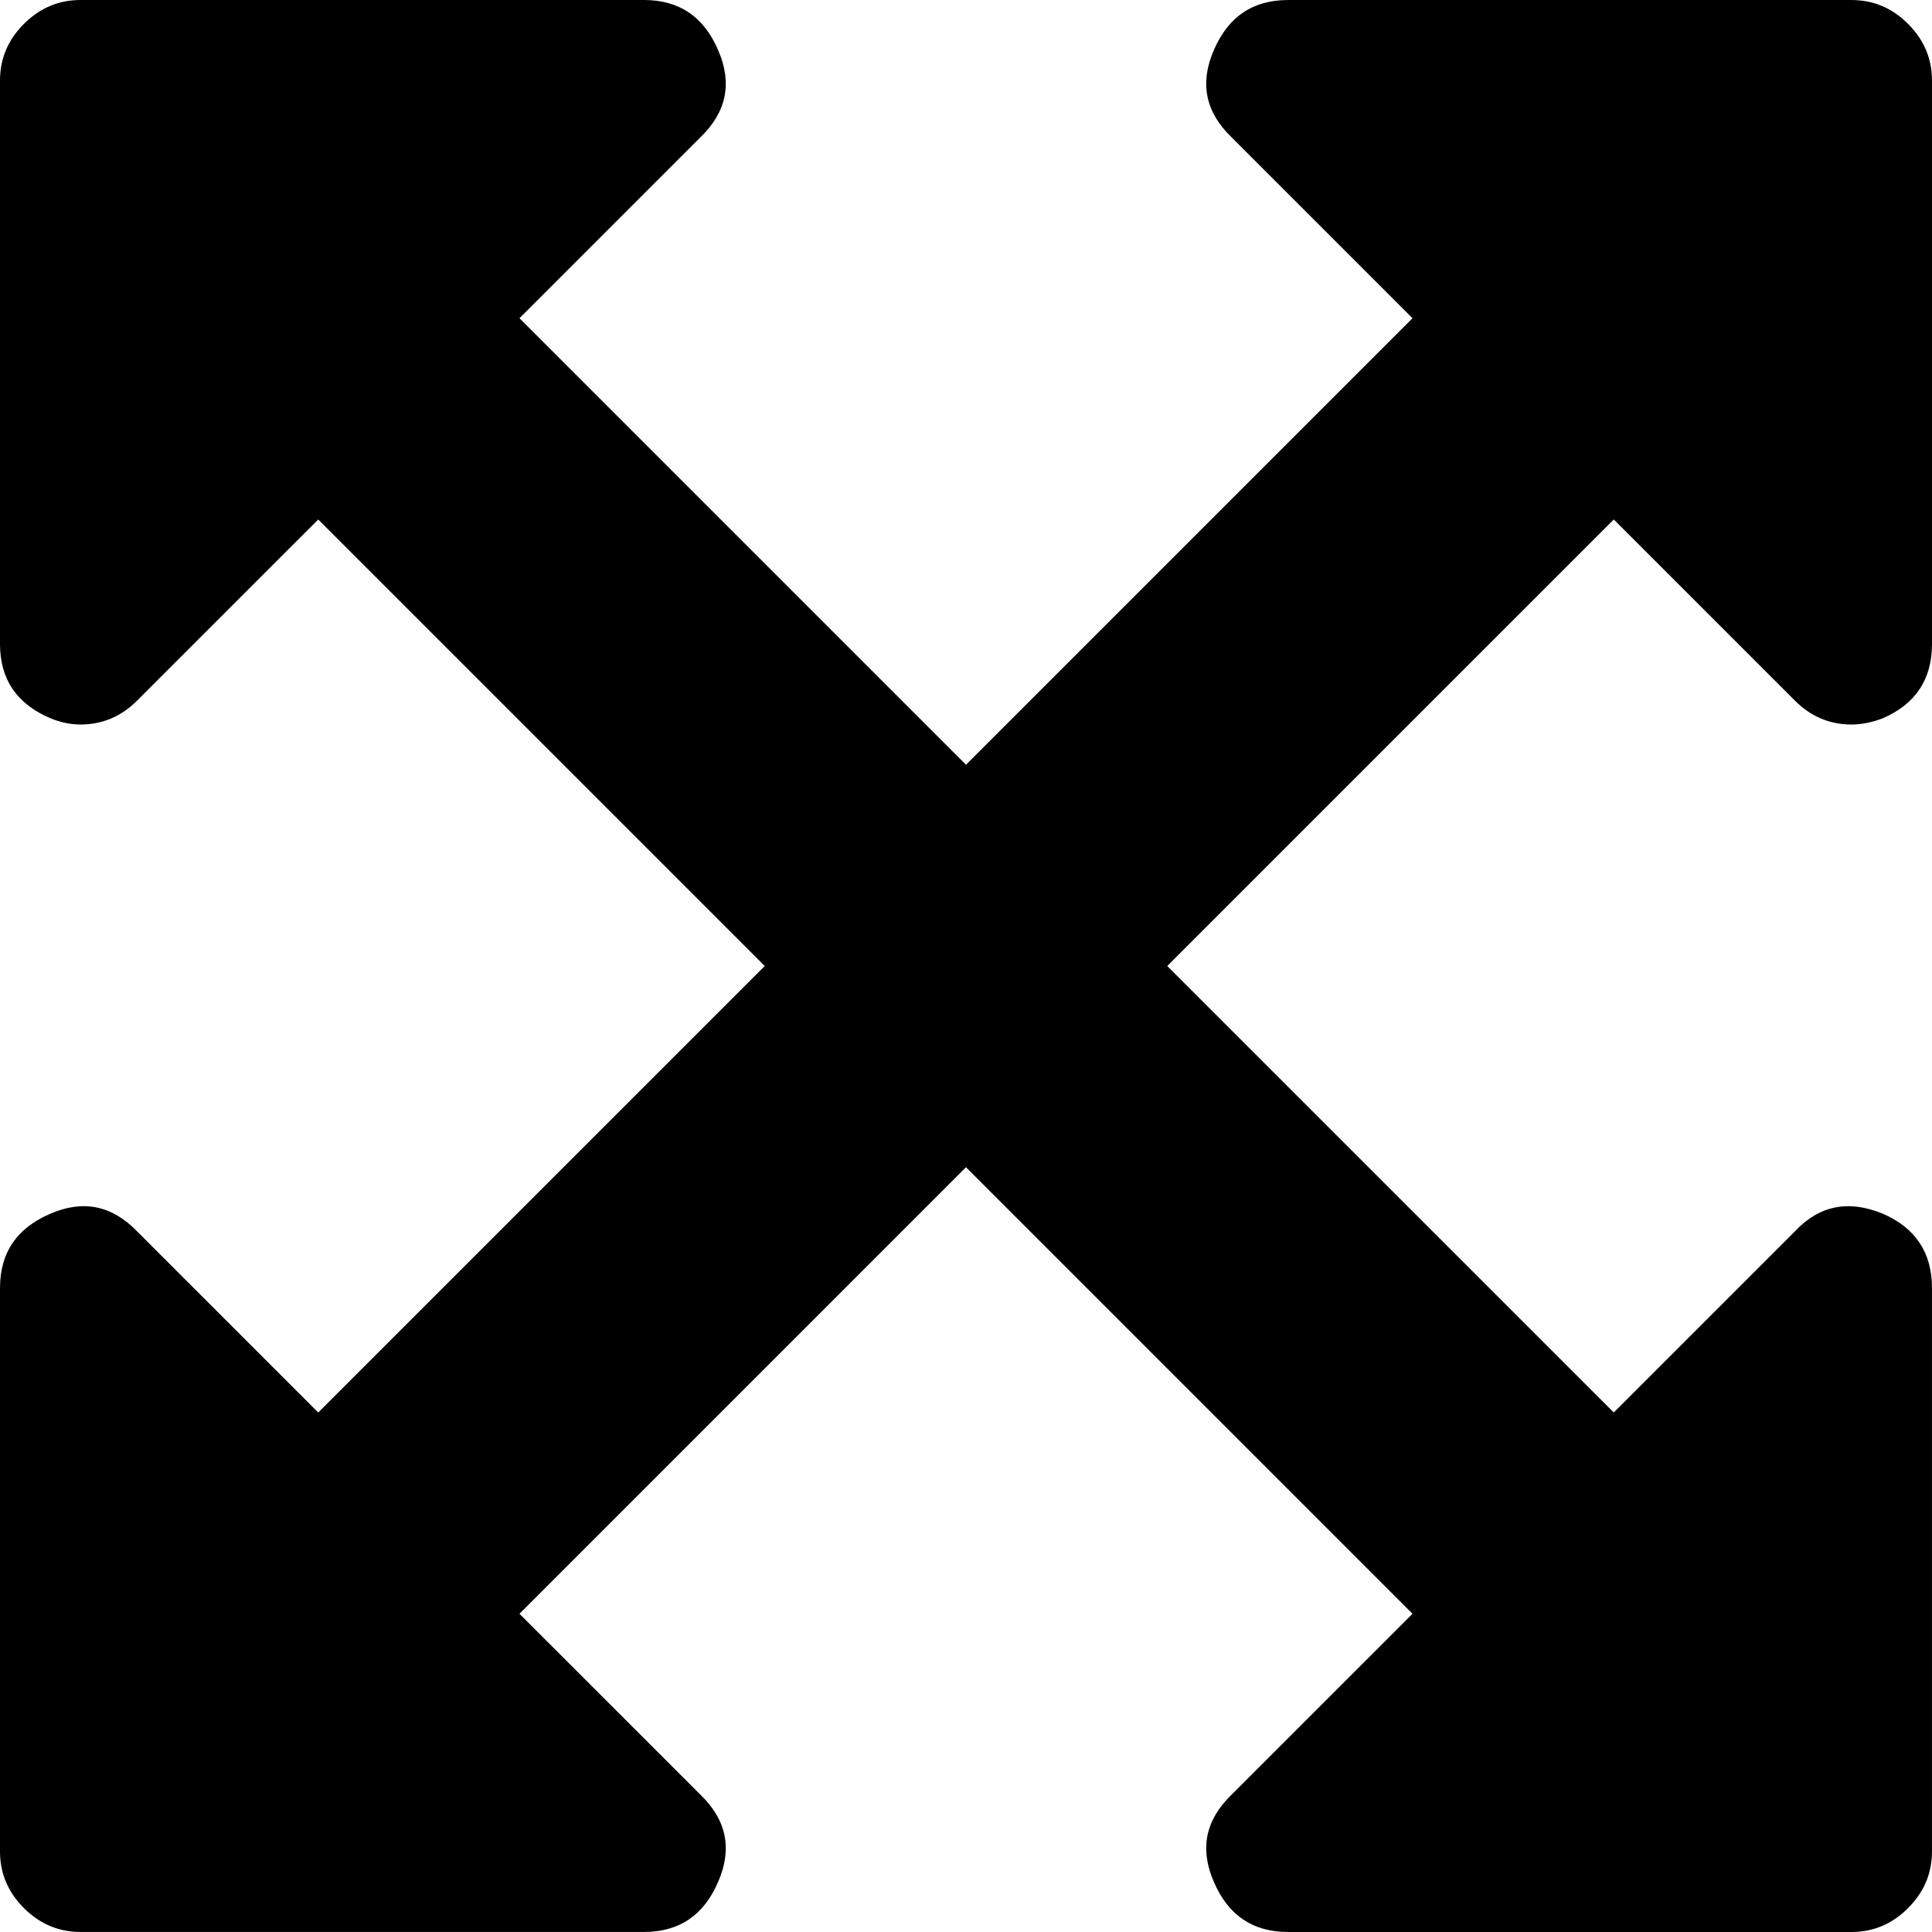
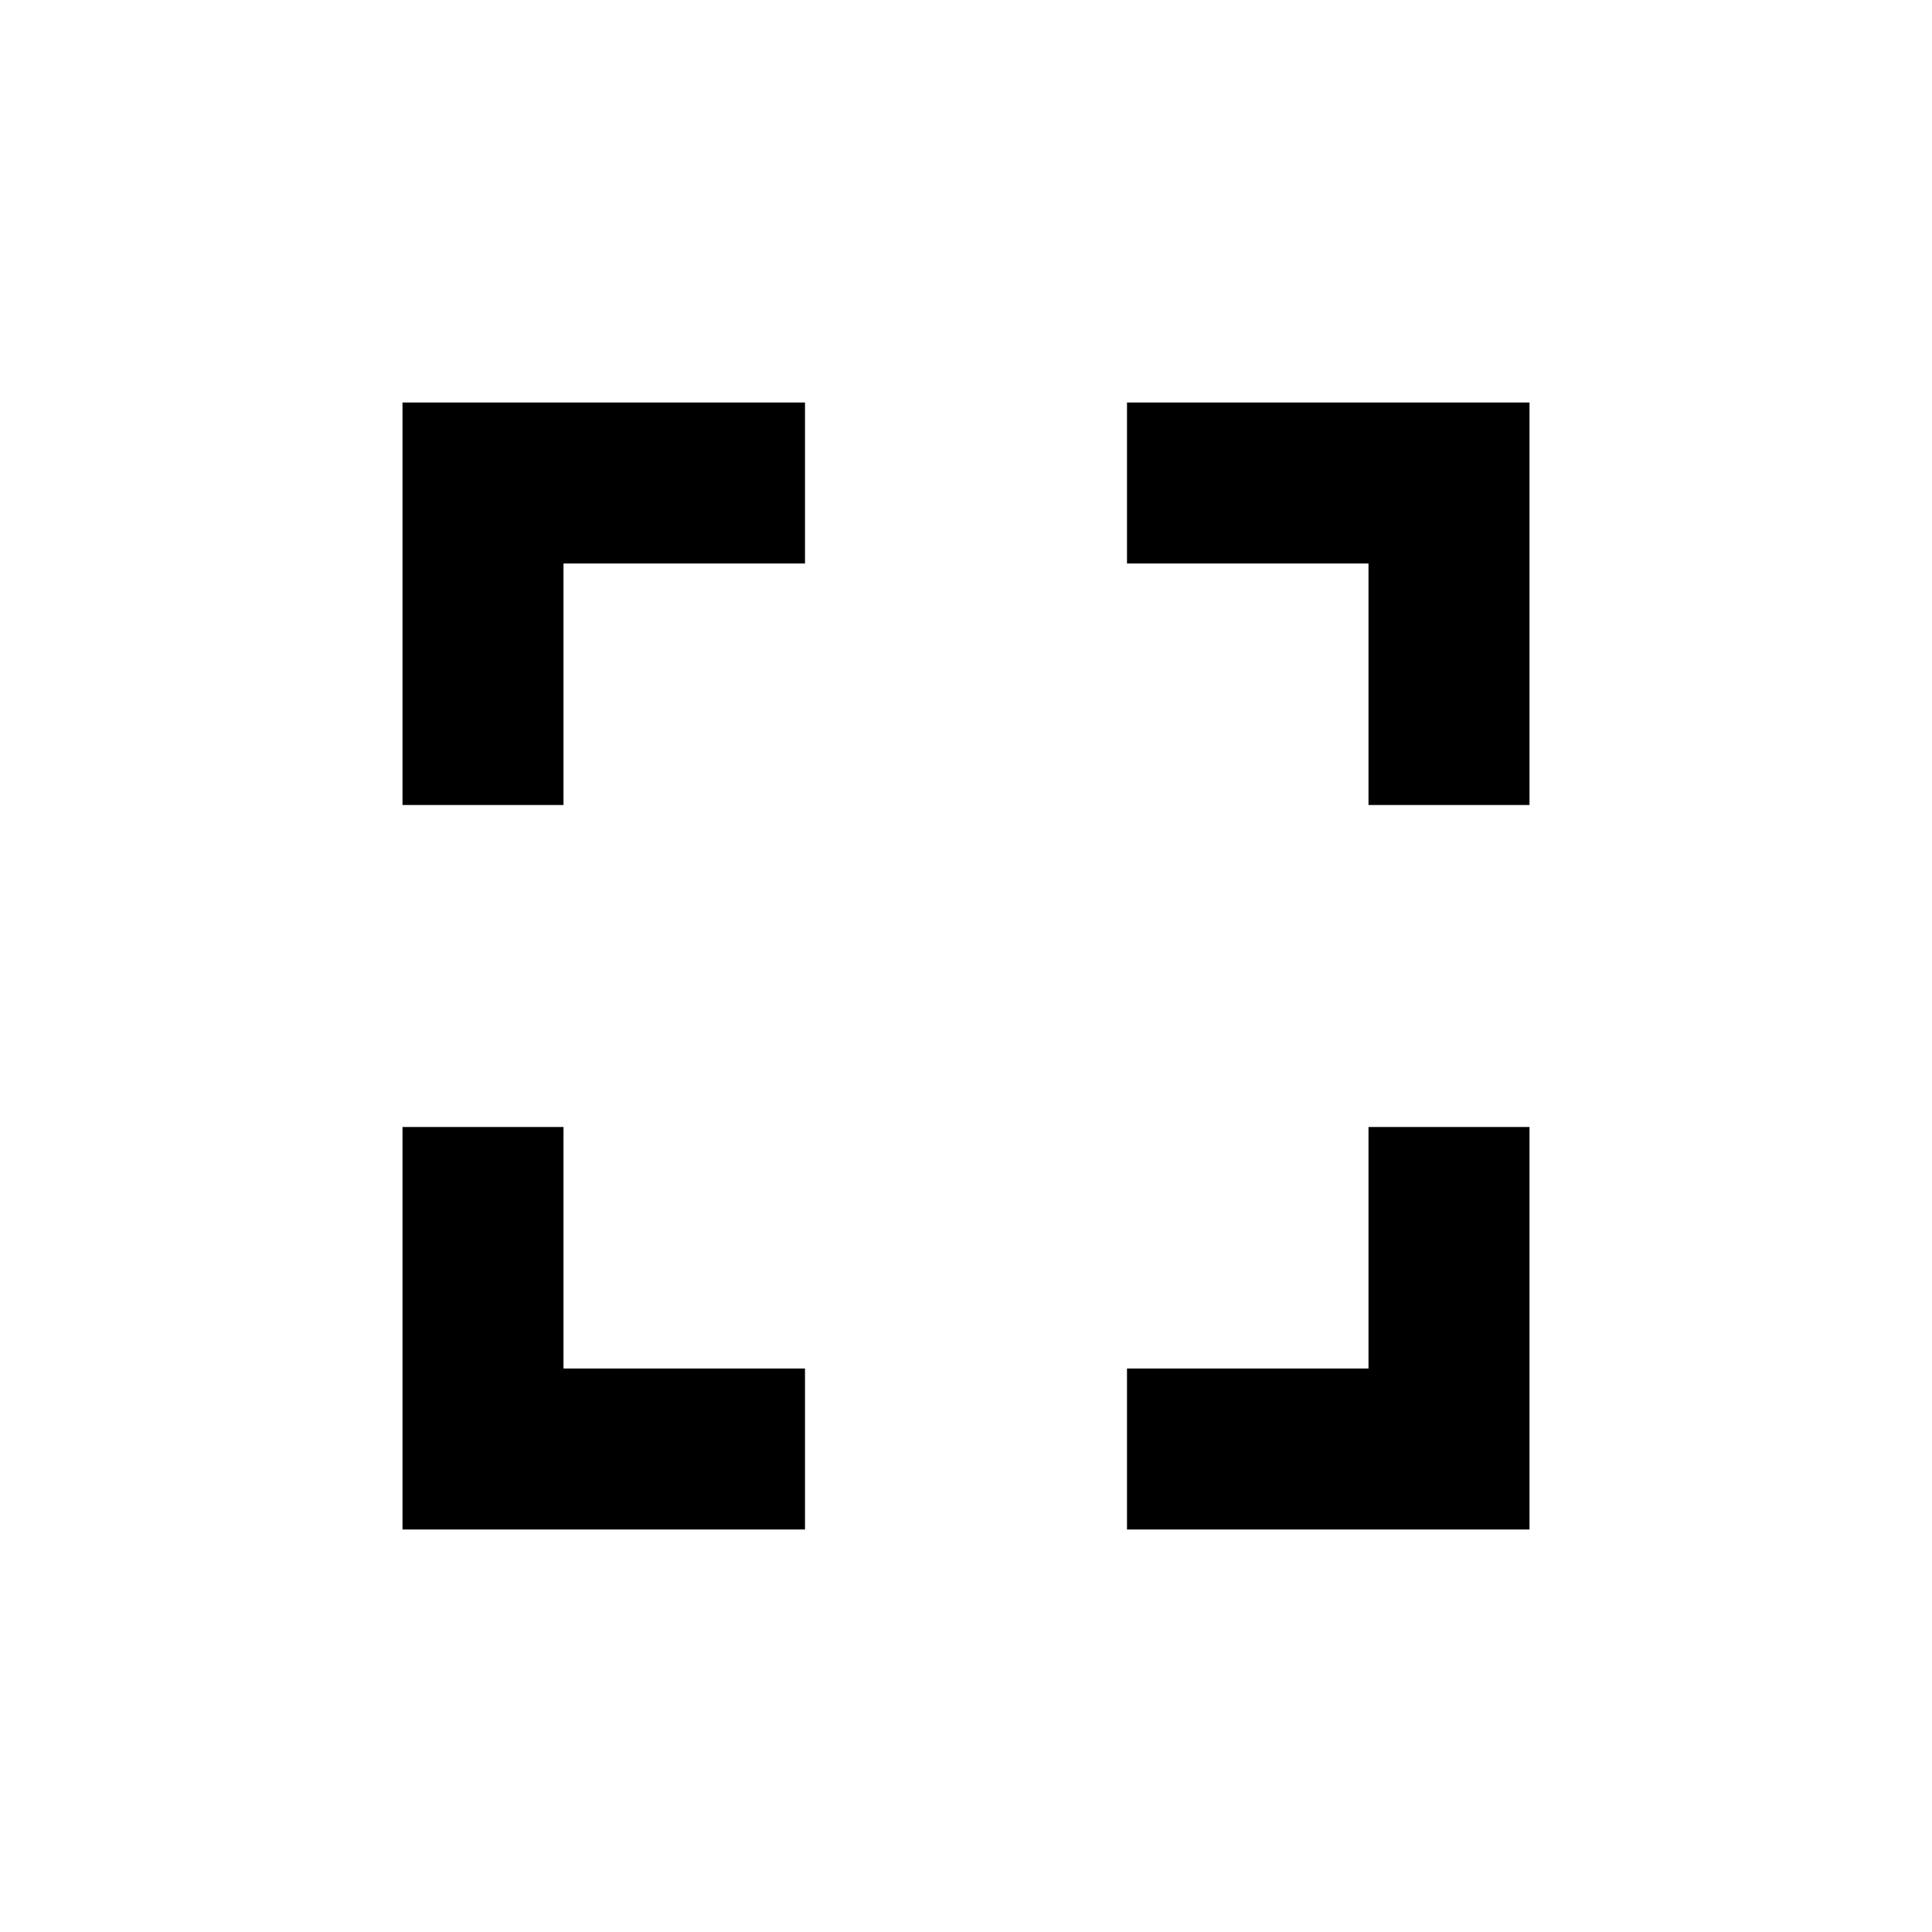
- <svg xmlns="http://www.w3.org/2000/svg" version="1.1" id="Capa_1" x="0px" y="0px" width="438.543px" height="438.543px" viewBox="0 0 438.543 438.543" style="enable-background:new 0 0 438.543 438.543;" xml:space="preserve">
-   <g>
-     <path d="M407.42,159.029c3.62,3.616,7.898,5.428,12.847,5.428c2.282,0,4.668-0.476,7.139-1.429   c7.426-3.235,11.136-8.853,11.136-16.846V18.276c0-4.949-1.807-9.231-5.428-12.847c-3.61-3.617-7.898-5.424-12.847-5.424H292.36   c-7.991,0-13.607,3.805-16.848,11.419c-3.23,7.423-1.902,13.99,4,19.698l41.111,41.112L219.271,173.589L117.917,72.231   l41.112-41.112c5.901-5.708,7.232-12.275,3.999-19.698C159.789,3.807,154.175,0,146.182,0H18.276C13.324,0,9.041,1.809,5.425,5.426   c-3.617,3.616-5.424,7.898-5.424,12.847v127.907c0,7.996,3.809,13.61,11.419,16.846c2.285,0.948,4.57,1.429,6.855,1.429   c4.948,0,9.229-1.812,12.847-5.427l41.112-41.109l101.354,101.354L72.234,320.622l-41.112-41.113   c-5.711-5.903-12.275-7.231-19.702-4.001c-7.614,3.241-11.419,8.856-11.419,16.854v127.906c0,4.948,1.807,9.229,5.424,12.847   c3.619,3.614,7.902,5.421,12.851,5.421h127.906c7.996,0,13.61-3.806,16.846-11.416c3.234-7.427,1.903-13.99-3.999-19.705   l-41.112-41.106L219.271,264.95l101.353,101.361l-41.114,41.11c-5.899,5.708-7.228,12.279-3.997,19.698   c3.237,7.617,8.856,11.423,16.851,11.423h127.907c4.948,0,9.232-1.813,12.847-5.428c3.613-3.613,5.42-7.898,5.42-12.847V292.362   c0-7.994-3.709-13.613-11.136-16.851c-7.802-3.23-14.462-1.903-19.985,4.004l-41.106,41.106L264.952,219.271L366.31,117.917   L407.42,159.029z" />
-   </g>
-   <g>
- </g>
-   <g>
- </g>
-   <g>
- </g>
-   <g>
- </g>
-   <g>
- </g>
-   <g>
- </g>
-   <g>
- </g>
-   <g>
- </g>
-   <g>
- </g>
-   <g>
- </g>
-   <g>
- </g>
-   <g>
- </g>
-   <g>
- </g>
-   <g>
- </g>
-   <g>
- </g>
+ <svg xmlns="http://www.w3.org/2000/svg" width="24" height="24" viewBox="0 0 24 24">
+   <path d="M0 0h24v24H0z" fill="none" />
+   <path d="M7 14H5v5h5v-2H7v-3zm-2-4h2V7h3V5H5v5zm12 7h-3v2h5v-5h-2v3zM14 5v2h3v3h2V5h-5z" />
</svg>
